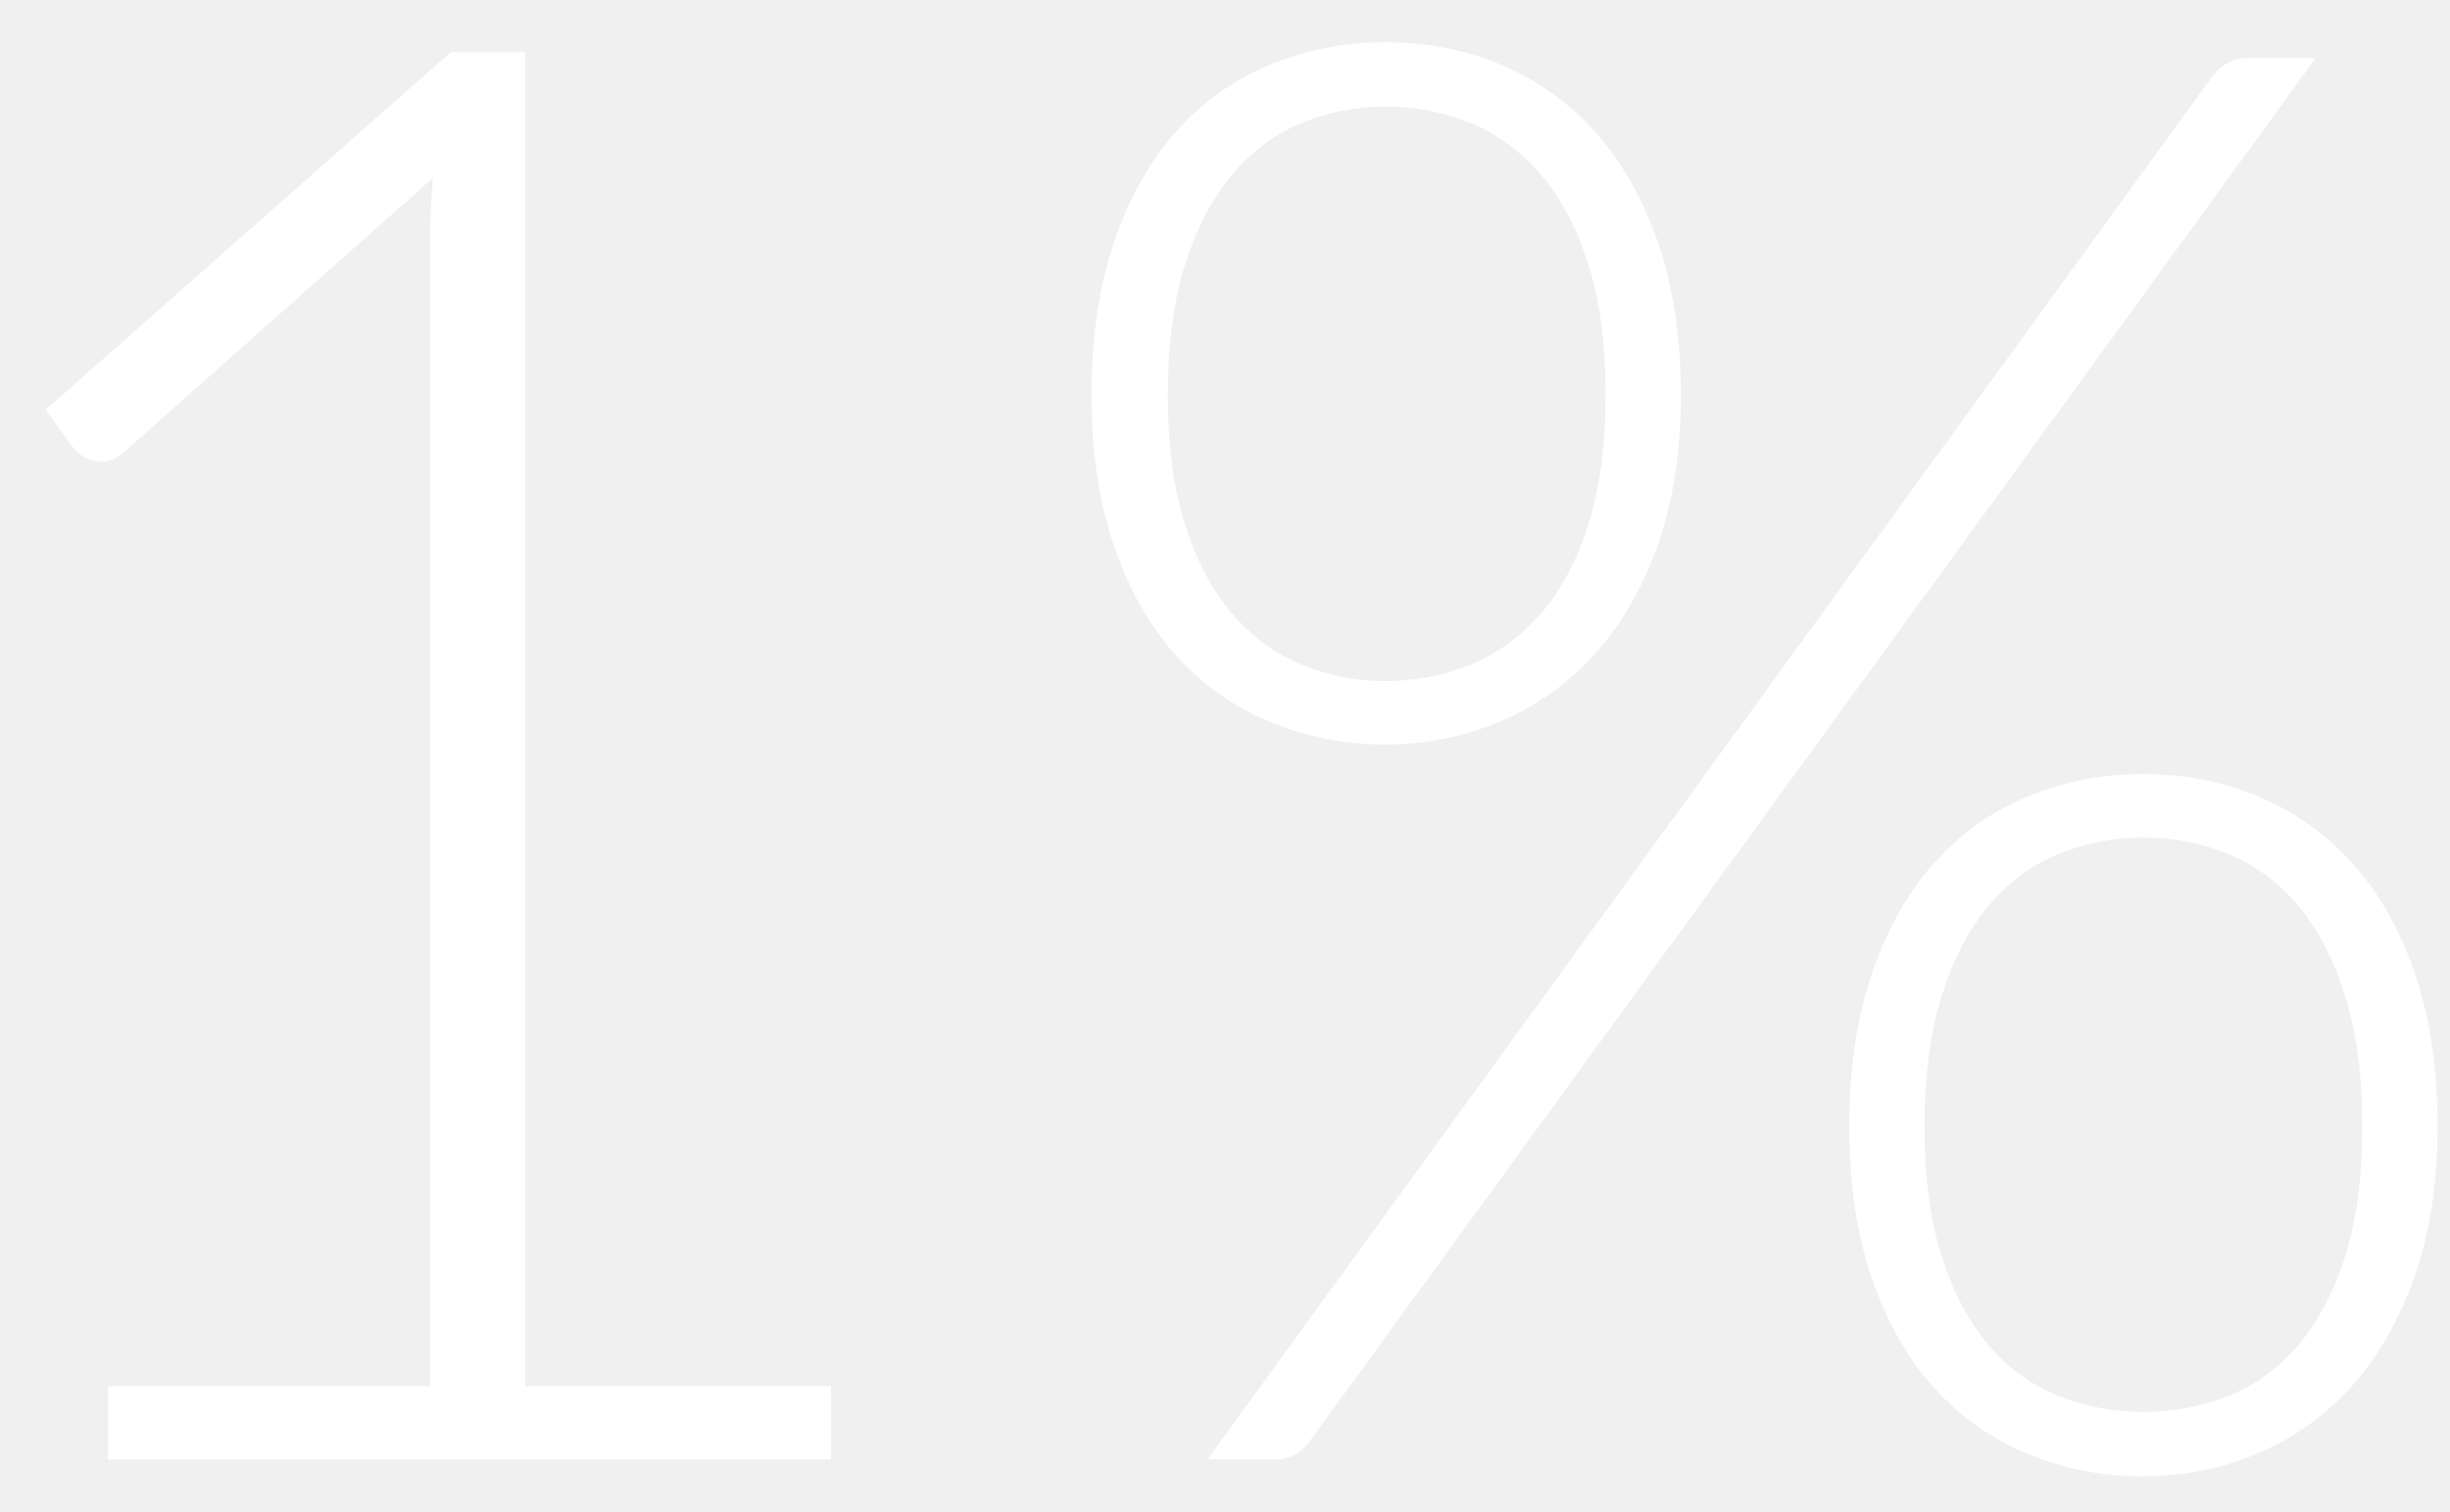
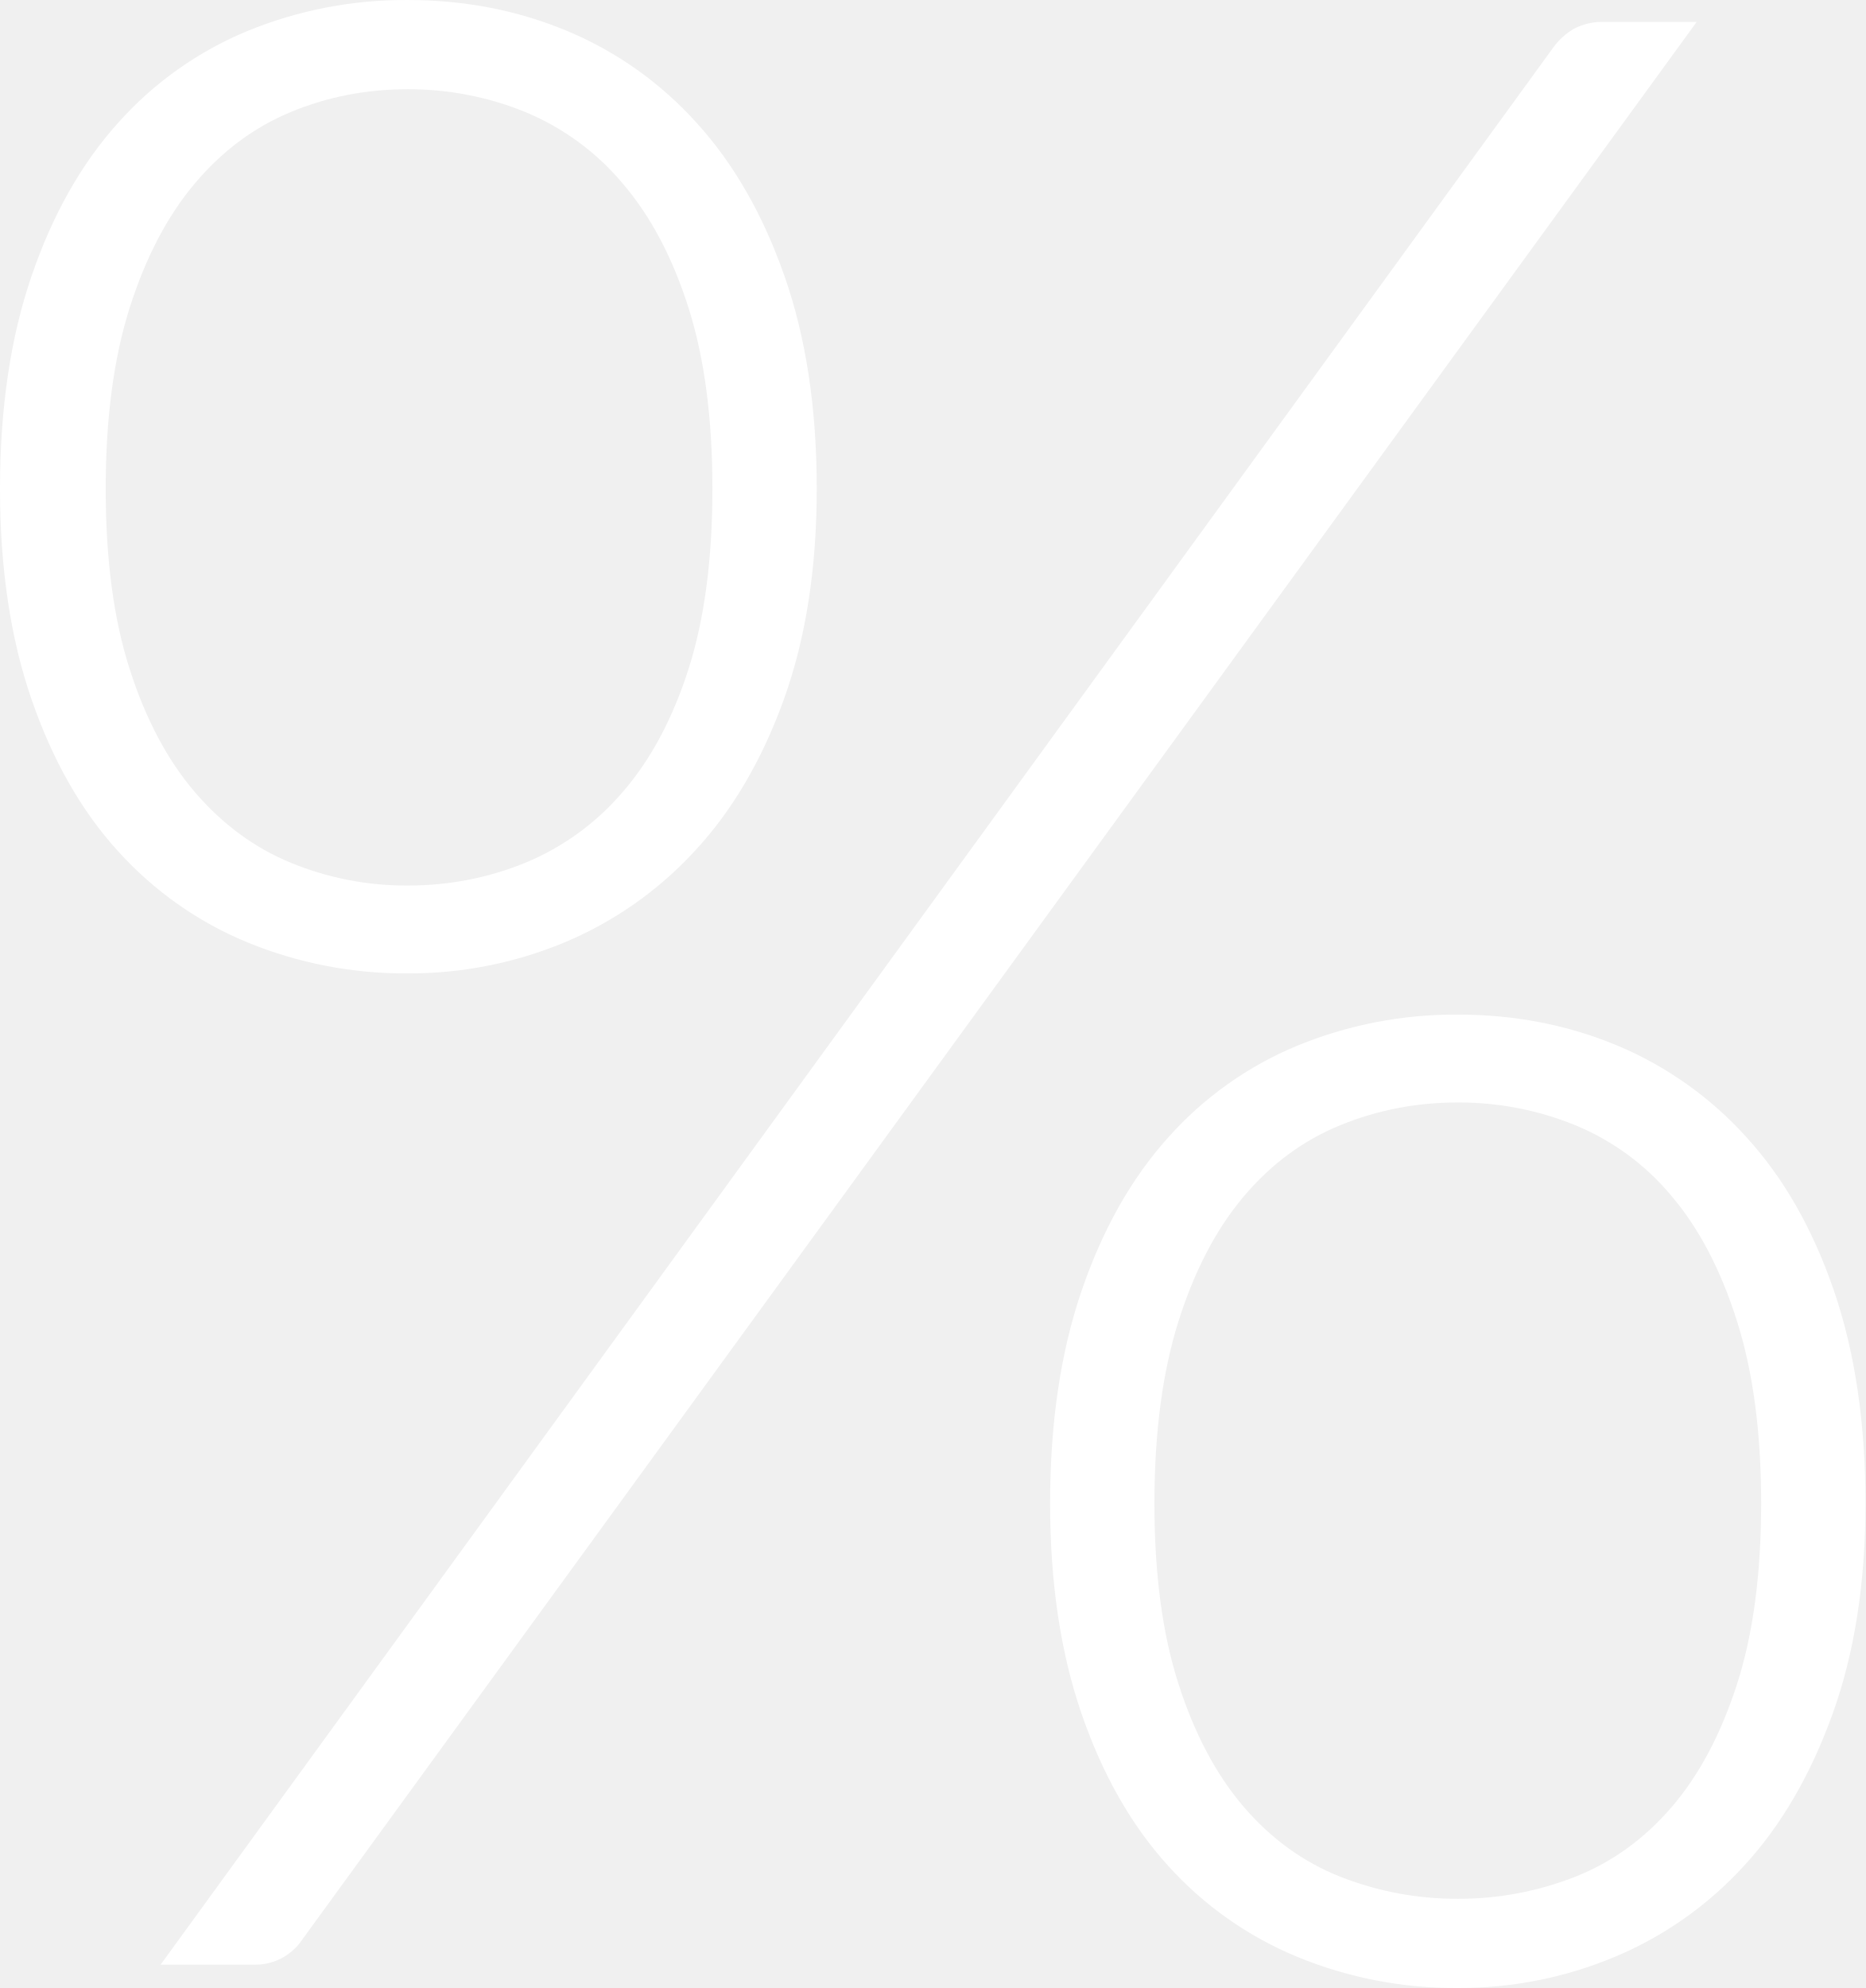
- <svg xmlns="http://www.w3.org/2000/svg" width="47" height="29" viewBox="0 0 47 29">
-   <path fill="#FFF" fill-rule="evenodd" d="M15.943 26.594V28H2.073v-1.406h6.175V4.782c0-.43.019-.887.057-1.368L2.377 8.677c-.177.152-.355.209-.532.171a.75.75 0 0 1-.418-.228l-.551-.76 7.771-6.859h1.425v25.593h5.871zM32.245 7.575c0 1.102-.152 2.074-.456 2.917-.304.842-.716 1.542-1.235 2.099a5.155 5.155 0 0 1-1.805 1.264 5.575 5.575 0 0 1-2.166.427 5.743 5.743 0 0 1-2.213-.427 4.954 4.954 0 0 1-1.796-1.264c-.507-.557-.906-1.257-1.197-2.1-.291-.842-.437-1.814-.437-2.916 0-1.115.146-2.096.437-2.945.291-.849.69-1.555 1.197-2.118a4.904 4.904 0 0 1 1.796-1.274 5.743 5.743 0 0 1 2.213-.427c.785 0 1.52.142 2.204.427a5.01 5.01 0 0 1 1.796 1.274c.513.563.918 1.27 1.215 2.118.298.849.447 1.83.447 2.945zm-1.444 0c0-.975-.11-1.811-.332-2.508-.222-.697-.526-1.27-.913-1.72a3.514 3.514 0 0 0-1.348-.987 4.264 4.264 0 0 0-1.625-.314c-.57 0-1.108.104-1.615.314-.507.209-.95.538-1.33.988-.38.45-.68 1.022-.902 1.719-.222.697-.333 1.533-.333 2.508 0 .975.11 1.808.333 2.499.221.69.522 1.257.902 1.7.38.443.823.77 1.33.978a4.193 4.193 0 0 0 1.615.314c.57 0 1.111-.104 1.625-.314a3.554 3.554 0 0 0 1.349-.978c.386-.443.69-1.01.912-1.7.221-.69.332-1.524.332-2.499zm11.647-6.118a.932.932 0 0 1 .276-.247.838.838 0 0 1 .427-.095h1.273L25.12 27.658a.78.78 0 0 1-.665.342h-1.292L42.448 1.457zm4.313 20.159c0 1.102-.152 2.074-.456 2.916-.304.843-.712 1.543-1.225 2.1a5.064 5.064 0 0 1-1.796 1.263 5.575 5.575 0 0 1-2.166.428 5.743 5.743 0 0 1-2.214-.428 4.954 4.954 0 0 1-1.795-1.263c-.507-.557-.906-1.257-1.197-2.1-.291-.842-.437-1.814-.437-2.916 0-1.115.146-2.096.437-2.945.291-.849.69-1.555 1.197-2.118a4.904 4.904 0 0 1 1.795-1.274 5.743 5.743 0 0 1 2.214-.427c.785 0 1.52.142 2.204.427a5.01 5.01 0 0 1 1.795 1.274c.514.563.916 1.27 1.207 2.118.291.849.437 1.83.437 2.945zm-1.444 0c0-.975-.11-1.814-.333-2.517-.221-.704-.522-1.28-.902-1.73a3.438 3.438 0 0 0-1.34-.987 4.264 4.264 0 0 0-1.624-.314c-.57 0-1.111.104-1.625.314-.513.209-.959.538-1.339.988-.38.45-.68 1.025-.903 1.729-.221.703-.332 1.542-.332 2.517 0 .975.11 1.808.333 2.498.221.69.522 1.258.902 1.701.38.443.826.766 1.34.969a4.38 4.38 0 0 0 1.624.304 4.38 4.38 0 0 0 1.624-.304c.514-.203.96-.526 1.34-.969.38-.443.68-1.01.902-1.7.222-.69.333-1.524.333-2.499z" />
+ <svg xmlns="http://www.w3.org/2000/svg" width="25.821" height="27.512" viewBox="0 0 25.821 27.512" version="1.1" id="svg827">
+   <defs id="defs831" />
+   <path d="m 11.305,6.764 c 0,1.102 -0.152,2.074 -0.456,2.917 -0.304,0.842 -0.716,1.542 -1.235,2.099 -0.504,0.547 -1.119,0.978 -1.805,1.264 -0.686,0.285 -1.423,0.43 -2.166,0.427 -0.759,0.005 -1.511,-0.14 -2.213,-0.427 -0.686,-0.282 -1.299,-0.714 -1.796,-1.264 -0.507,-0.557 -0.906,-1.257 -1.197,-2.1 -0.291,-0.842 -0.437,-1.814 -0.437,-2.916 0,-1.115 0.146,-2.096 0.437,-2.945 0.291,-0.849 0.69,-1.555 1.197,-2.118 C 2.128,1.146 2.743,0.71 3.43,0.427 4.132,0.14 4.884,-0.005 5.643,1.3657728e-4 c 0.785,0 1.52,0.142 2.204,0.427 0.686,0.286 1.299,0.721 1.796,1.274 0.513,0.563 0.918,1.27 1.215,2.118 0.298,0.849 0.447,1.83 0.447,2.945 z m -1.444,0 c 0,-0.975 -0.11,-1.811 -0.332,-2.508 -0.222,-0.697 -0.526,-1.27 -0.913,-1.72 -0.363,-0.433 -0.826,-0.771 -1.348,-0.987 -0.516,-0.21 -1.068,-0.316 -1.625,-0.314 -0.57,0 -1.108,0.104 -1.615,0.314 -0.507,0.209 -0.95,0.538 -1.33,0.988 -0.38,0.45 -0.68,1.022 -0.902,1.719 -0.222,0.697 -0.333,1.533 -0.333,2.508 0,0.975 0.11,1.808 0.333,2.499 0.221,0.69 0.522,1.257 0.902,1.7 0.38,0.443 0.823,0.77 1.33,0.978 0.512,0.21 1.061,0.317 1.615,0.314 0.57,0 1.111,-0.104 1.625,-0.314 0.521,-0.214 0.983,-0.55 1.349,-0.978 0.386,-0.443 0.69,-1.01 0.912,-1.7 0.221,-0.69 0.332,-1.524 0.332,-2.499 z M 21.508,0.646 c 0.075,-0.1 0.168,-0.184 0.276,-0.247 0.131,-0.069 0.279,-0.102 0.427,-0.095 h 1.273 L 4.18,26.847 c -0.149,0.22 -0.4,0.349 -0.665,0.342 H 2.223 Z M 25.821,20.805 c 0,1.102 -0.152,2.074 -0.456,2.916 -0.304,0.843 -0.712,1.543 -1.225,2.1 -0.499,0.547 -1.112,0.978 -1.796,1.263 -0.686,0.286 -1.423,0.431 -2.166,0.428 -0.759,0.005 -1.512,-0.14 -2.214,-0.428 -0.685,-0.281 -1.299,-0.713 -1.795,-1.263 -0.507,-0.557 -0.906,-1.257 -1.197,-2.1 -0.291,-0.842 -0.437,-1.814 -0.437,-2.916 0,-1.115 0.146,-2.096 0.437,-2.945 0.291,-0.849 0.69,-1.555 1.197,-2.118 0.494,-0.555 1.108,-0.991 1.795,-1.274 0.703,-0.287 1.455,-0.432 2.214,-0.427 0.785,0 1.52,0.142 2.204,0.427 0.685,0.286 1.299,0.722 1.795,1.274 0.514,0.563 0.916,1.27 1.207,2.118 0.291,0.849 0.437,1.83 0.437,2.945 z m -1.444,0 c 0,-0.975 -0.11,-1.814 -0.333,-2.517 -0.221,-0.704 -0.522,-1.28 -0.902,-1.73 -0.359,-0.434 -0.819,-0.773 -1.34,-0.987 -0.516,-0.21 -1.067,-0.316 -1.624,-0.314 -0.57,0 -1.111,0.104 -1.625,0.314 -0.513,0.209 -0.959,0.538 -1.339,0.988 -0.38,0.45 -0.68,1.025 -0.903,1.729 -0.221,0.703 -0.332,1.542 -0.332,2.517 0,0.975 0.11,1.808 0.333,2.498 0.221,0.69 0.522,1.258 0.902,1.701 0.38,0.443 0.826,0.766 1.34,0.969 0.517,0.203 1.068,0.307 1.624,0.304 0.556,0.003 1.107,-0.101 1.624,-0.304 0.514,-0.203 0.96,-0.526 1.34,-0.969 0.38,-0.443 0.68,-1.01 0.902,-1.7 0.222,-0.69 0.333,-1.524 0.333,-2.499 z" id="path825" style="fill:#ffffff;fill-rule:evenodd" />
</svg>
